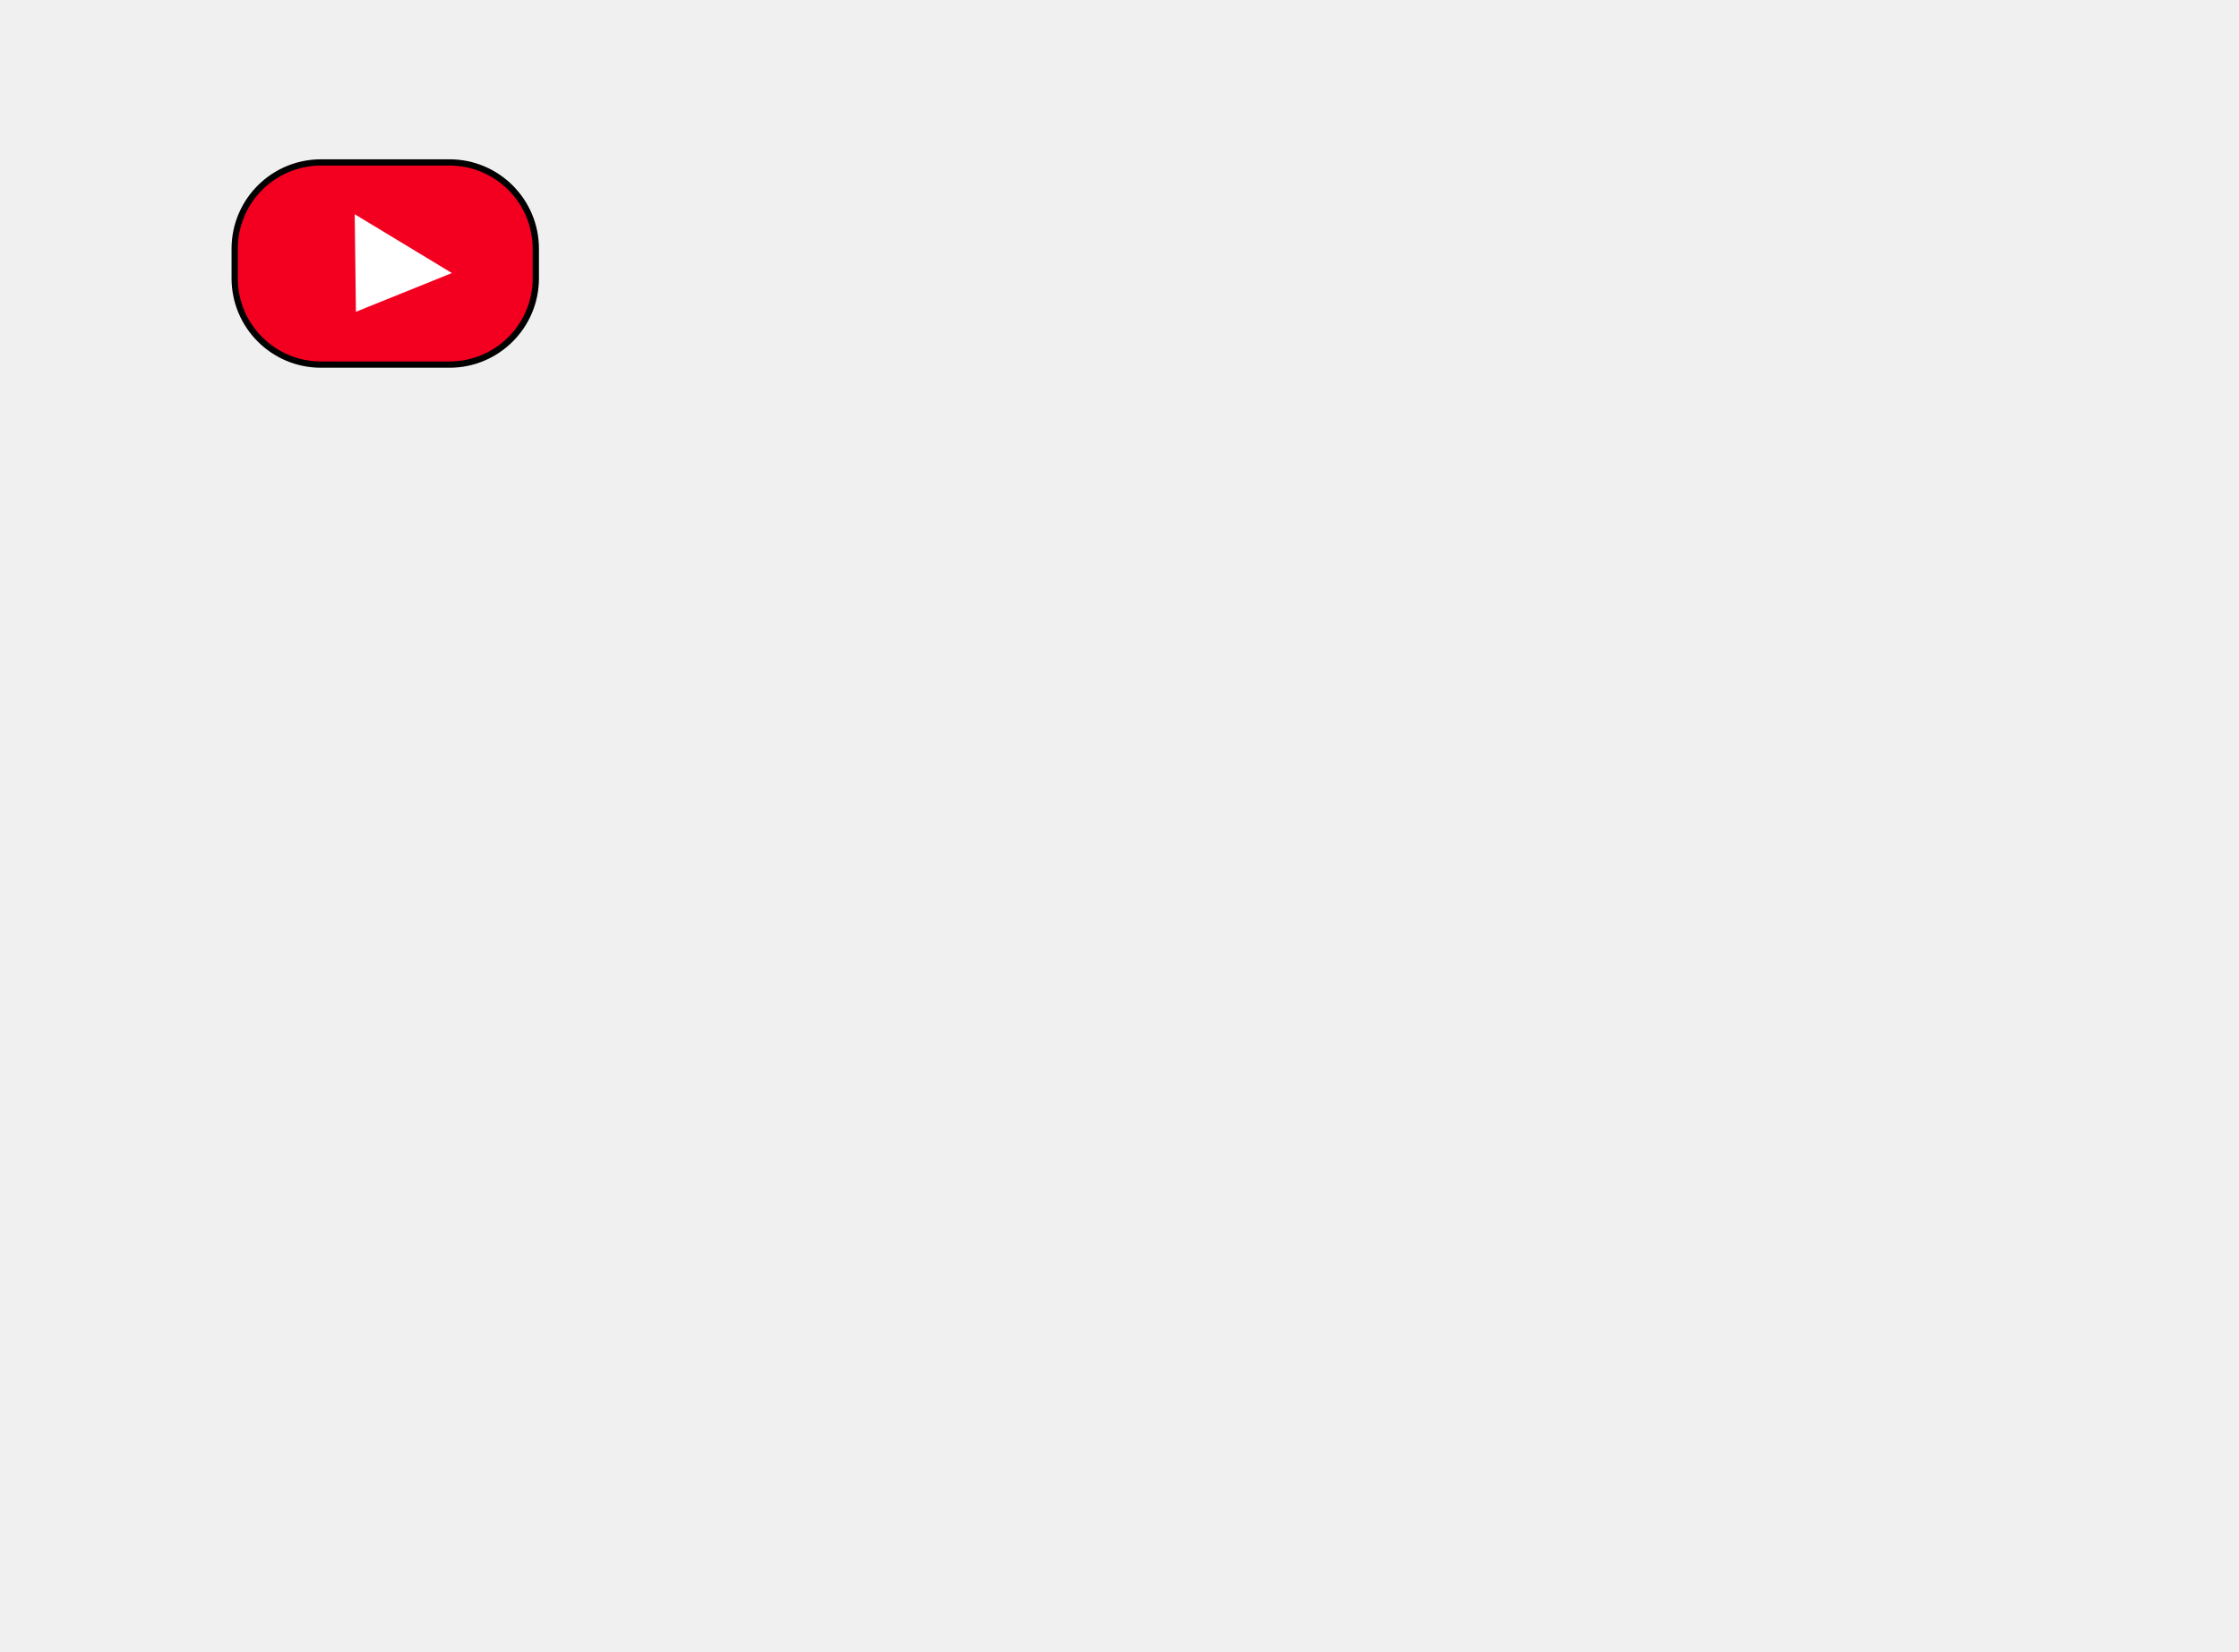
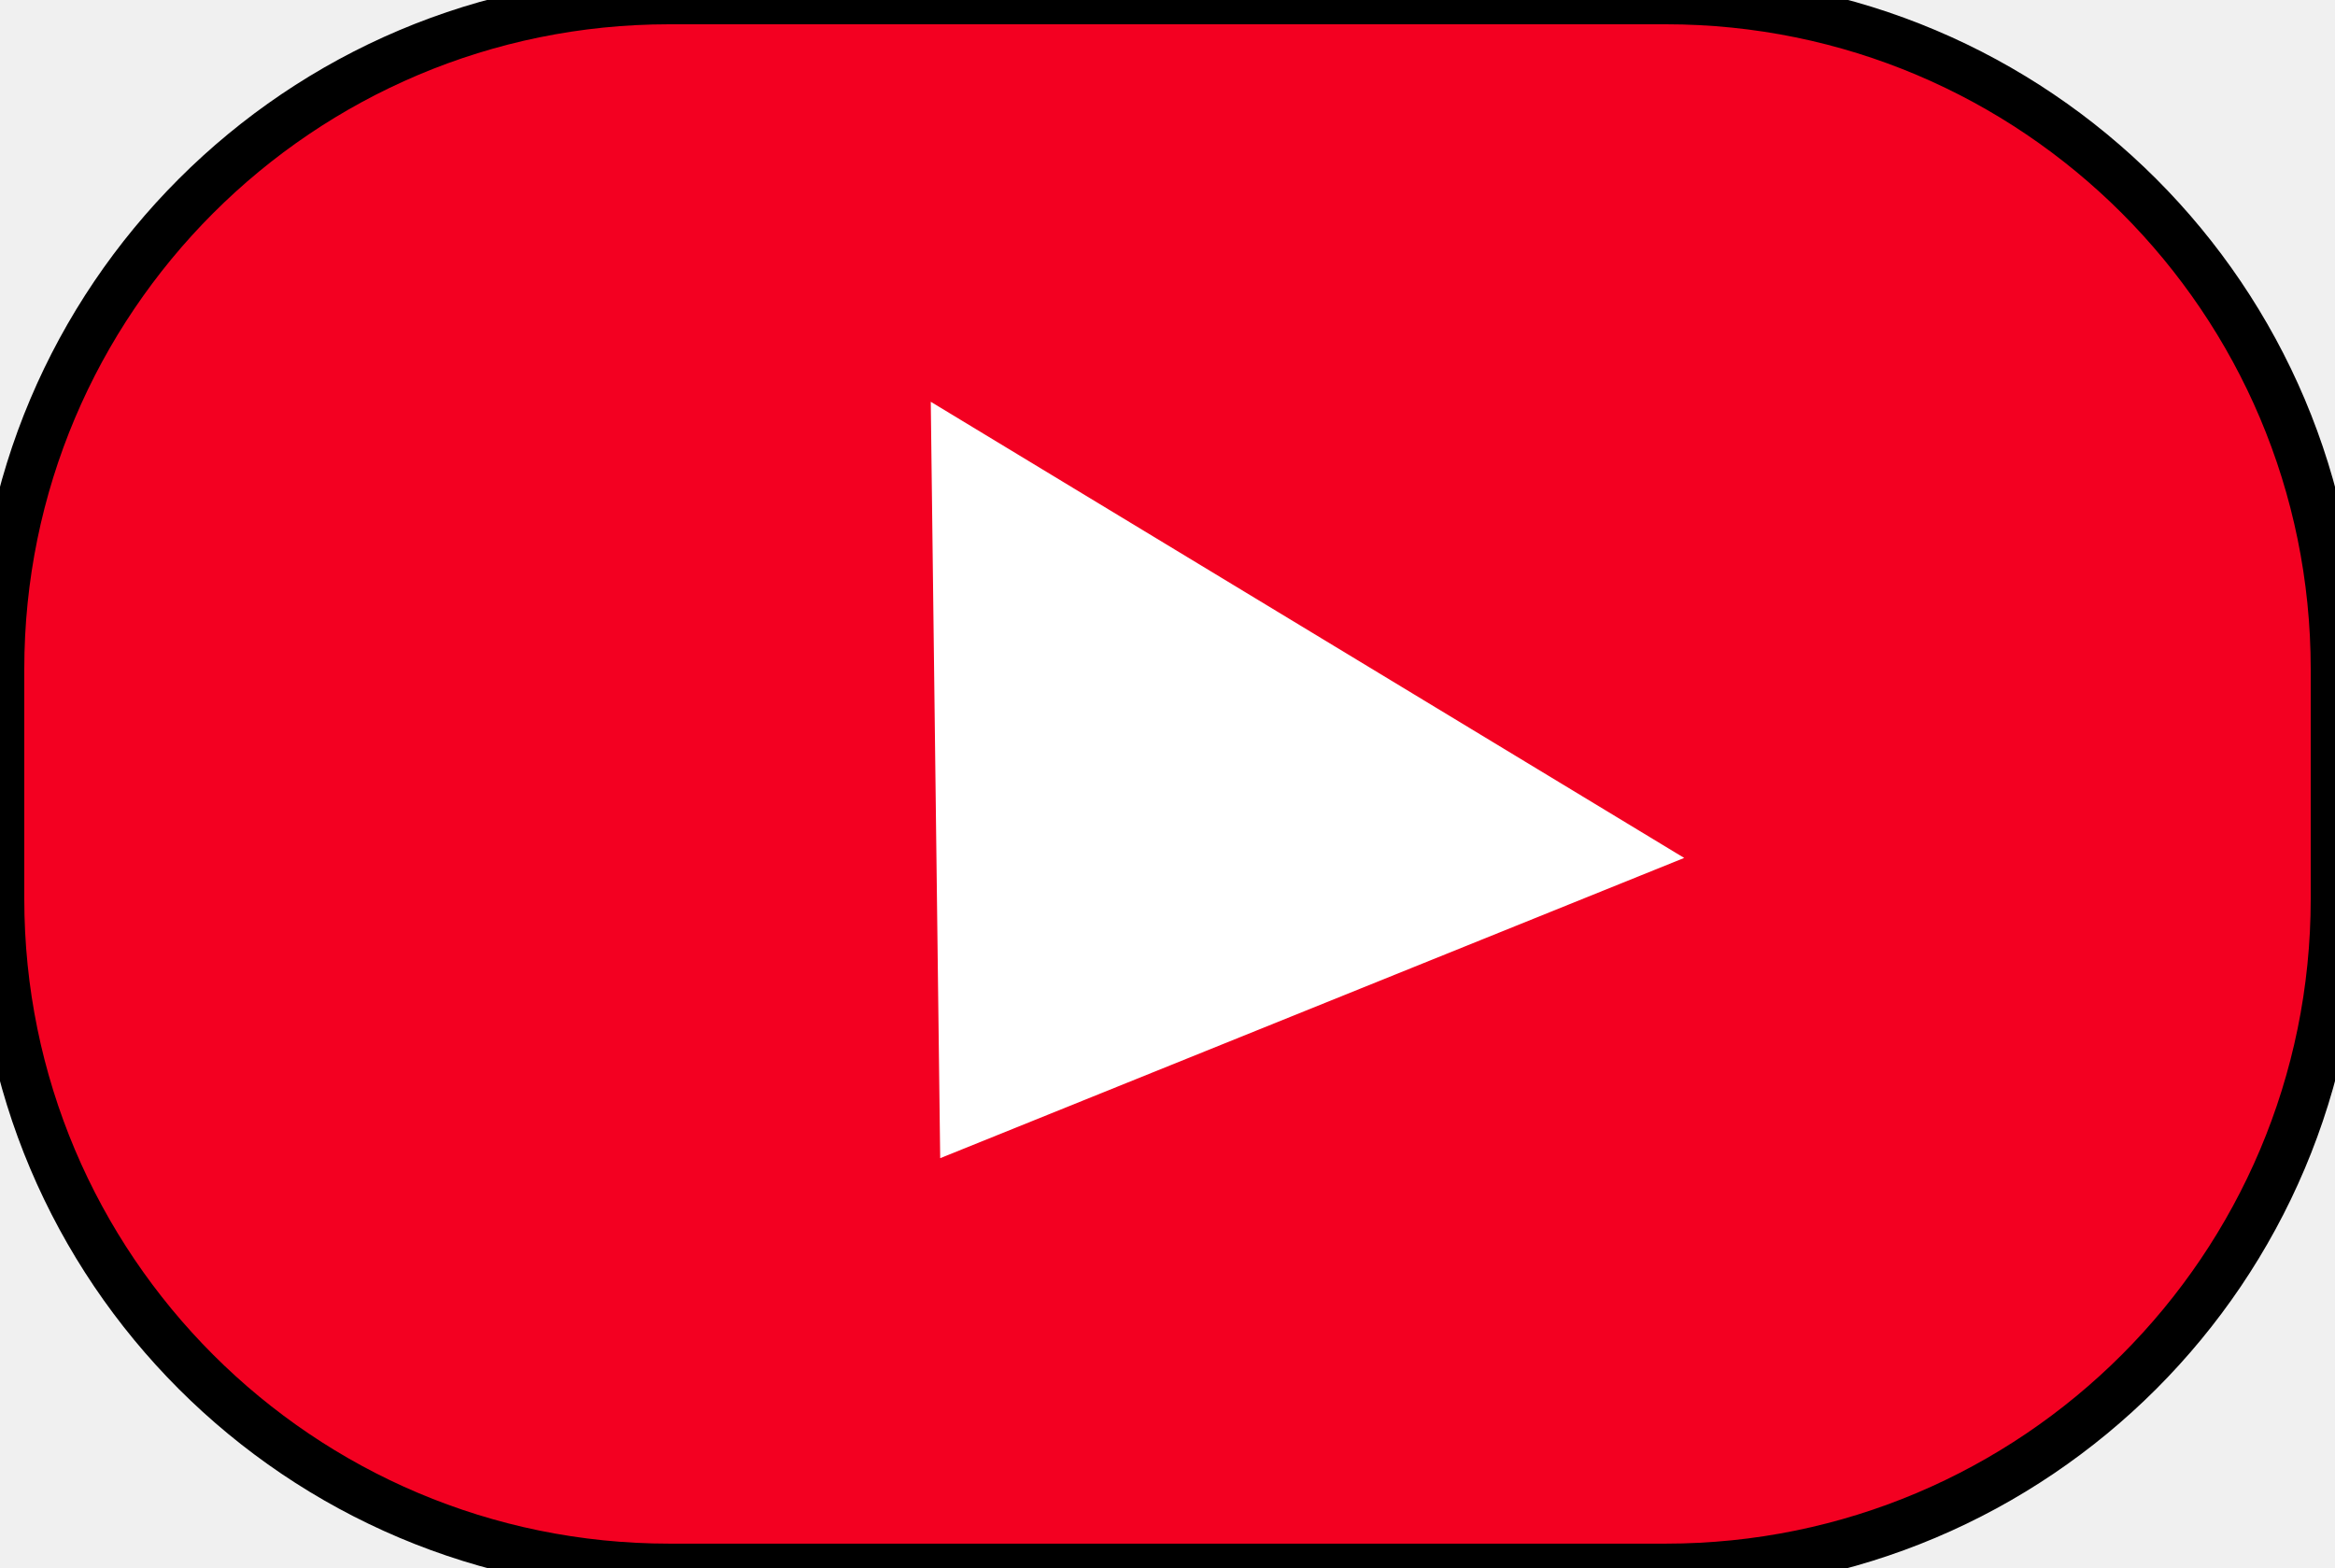
- <svg xmlns="http://www.w3.org/2000/svg" id="Layer_4" data-name="Layer 4" viewBox="0 0 328.95 242.68">
+ <svg xmlns="http://www.w3.org/2000/svg" id="Layer_4" version="1.1" viewBox="0 0 44.24 29.71">
  <defs>
    <style>
-       .cls-1 {
+       .st0 {
        fill: #f30021;
        stroke: #000;
        stroke-width: .92px;
      }

-       .cls-1, .cls-2 {
+       .st0, .st1 {
        stroke-miterlimit: 10;
      }

-       .cls-2 {
+       .st1 {
        fill: #fff;
        stroke: #fff;
        stroke-width: .97px;
      }
    </style>
  </defs>
-   <rect class="cls-1" x="34.48" y="23.87" width="44.24" height="29.71" rx="12.68" ry="12.68" />
-   <path class="cls-2" d="M52.61,32.35h0c.05,4.25.11,8.5.16,12.75,4.18-1.69,8.36-3.37,12.54-5.06l-12.7-7.69Z" />
+   <rect class="st0" y="0" width="44.24" height="29.71" rx="12.68" ry="12.68" />
+   <path class="st1" d="M18.13,8.48h0c.05,4.25.11,8.5.16,12.75,4.18-1.69,8.36-3.37,12.54-5.06,0,0-12.7-7.69-12.7-7.69Z" />
</svg>
